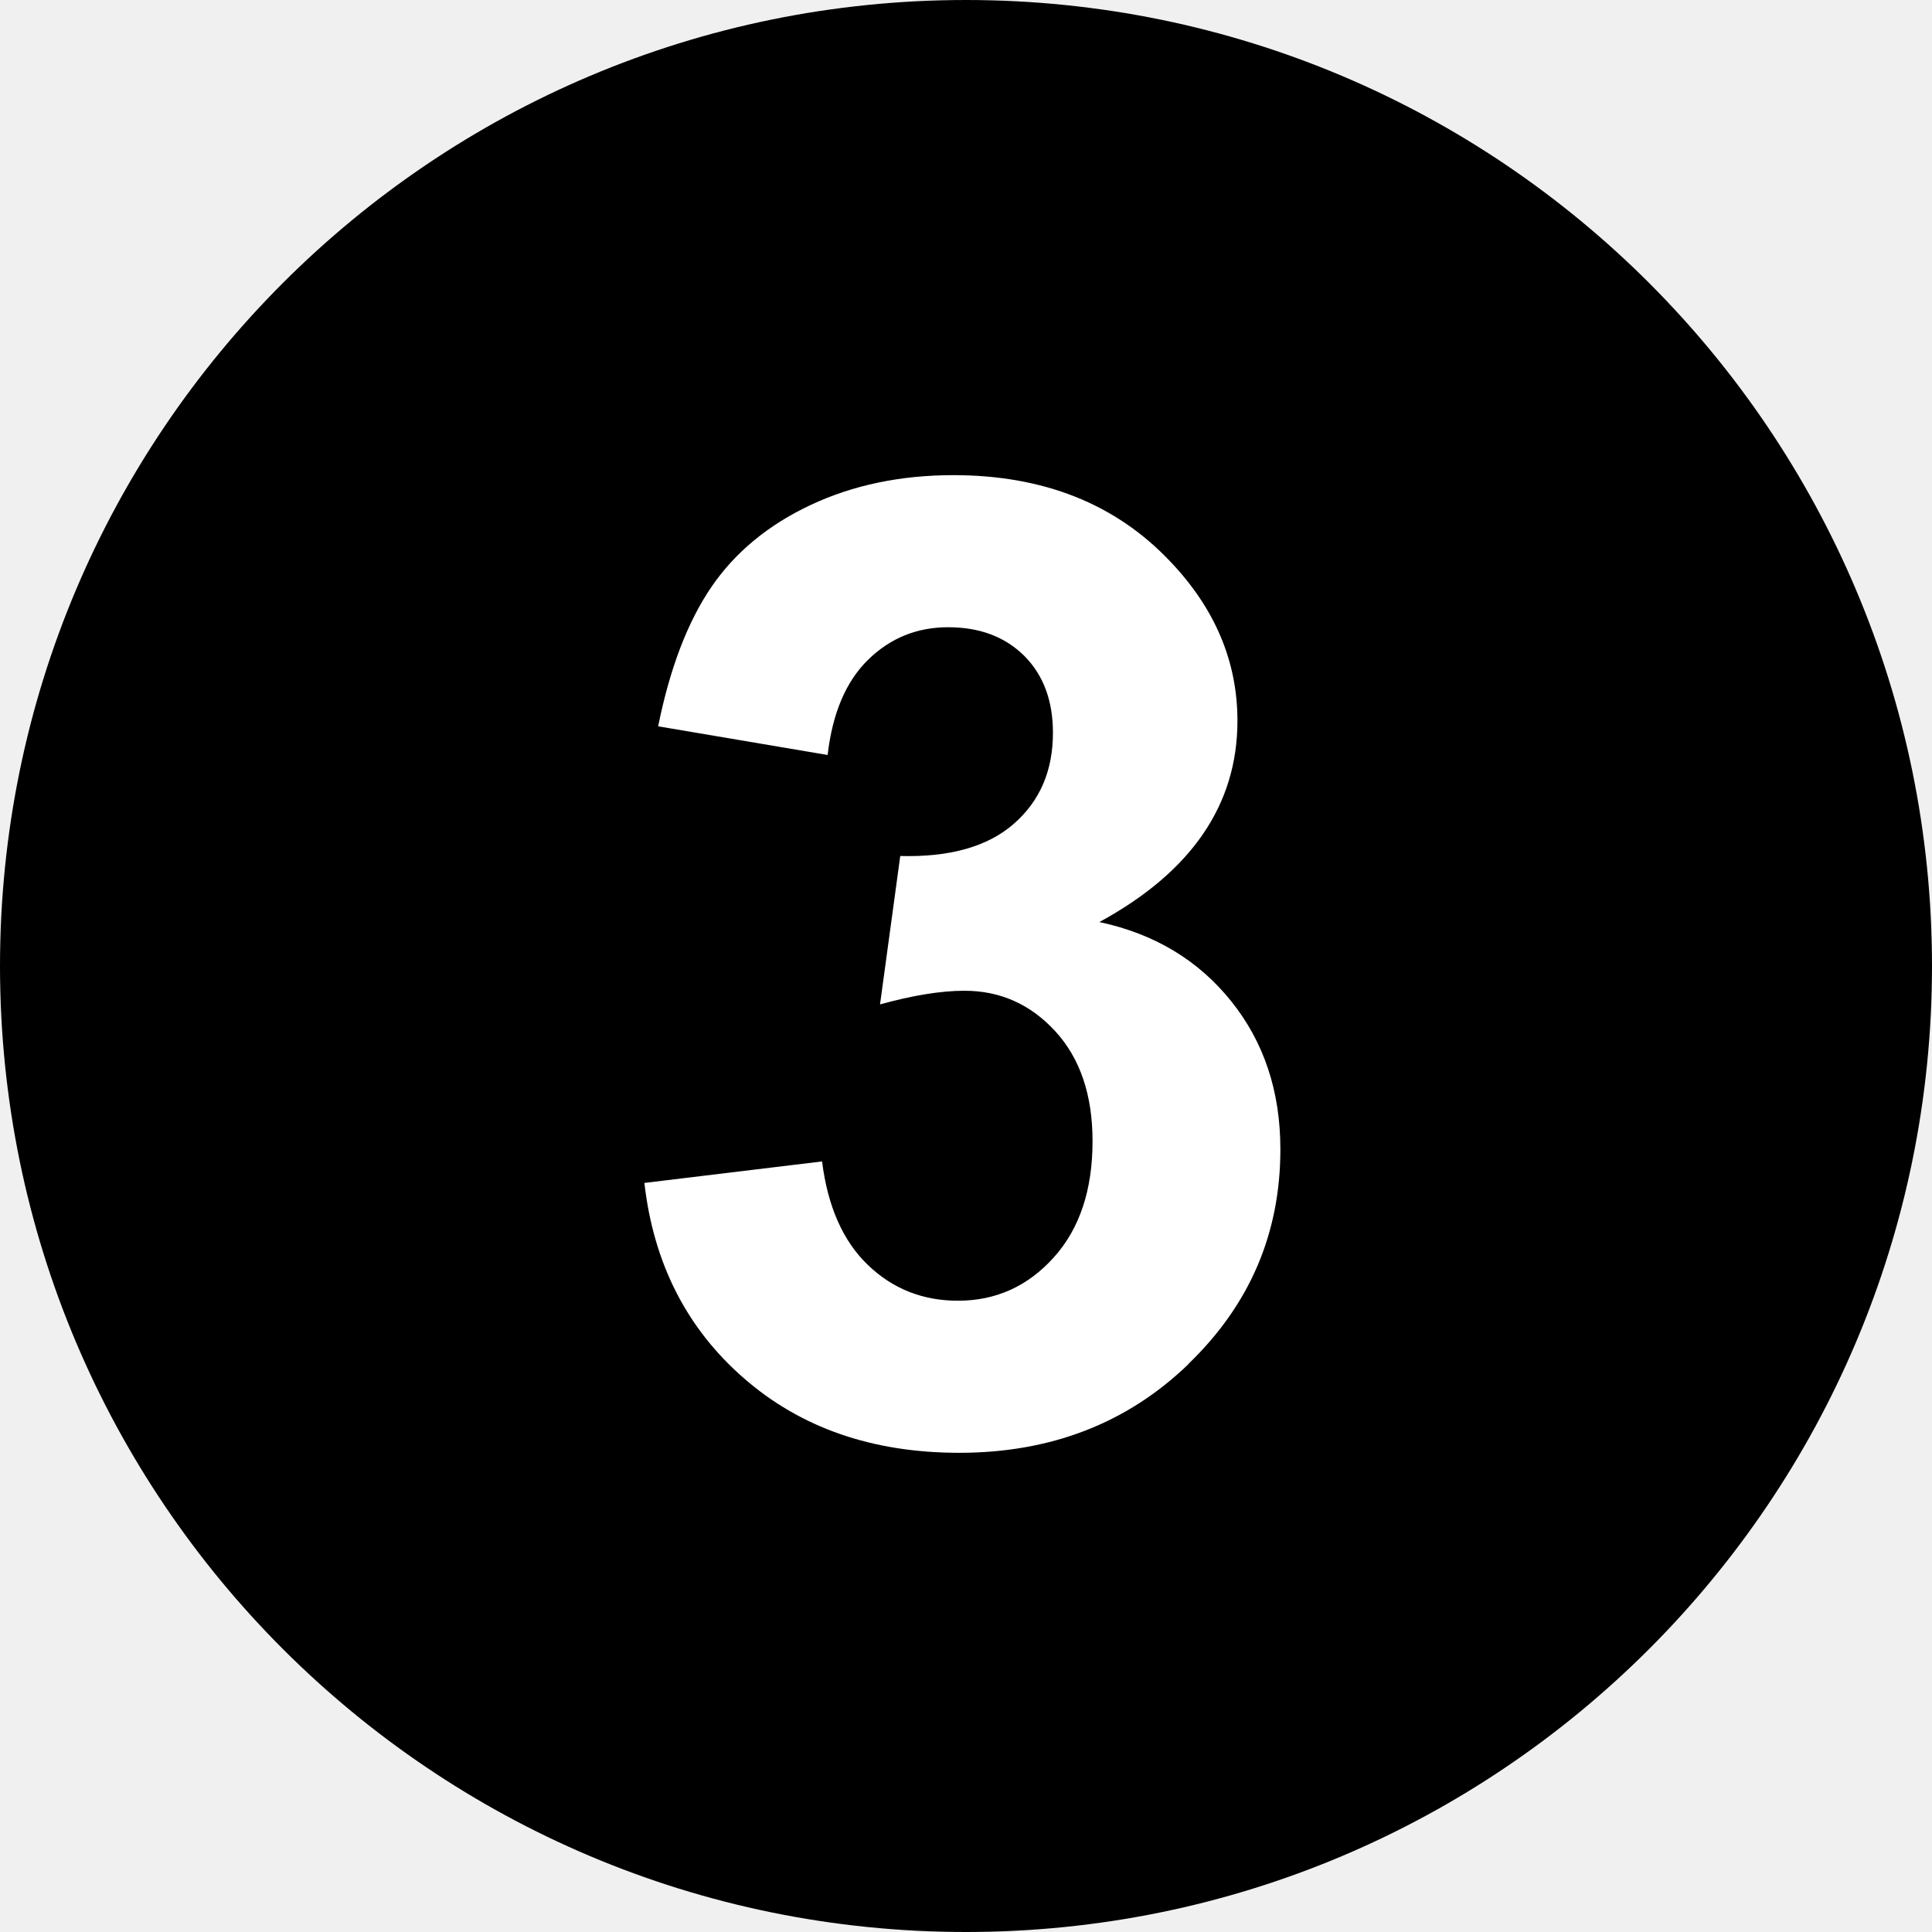
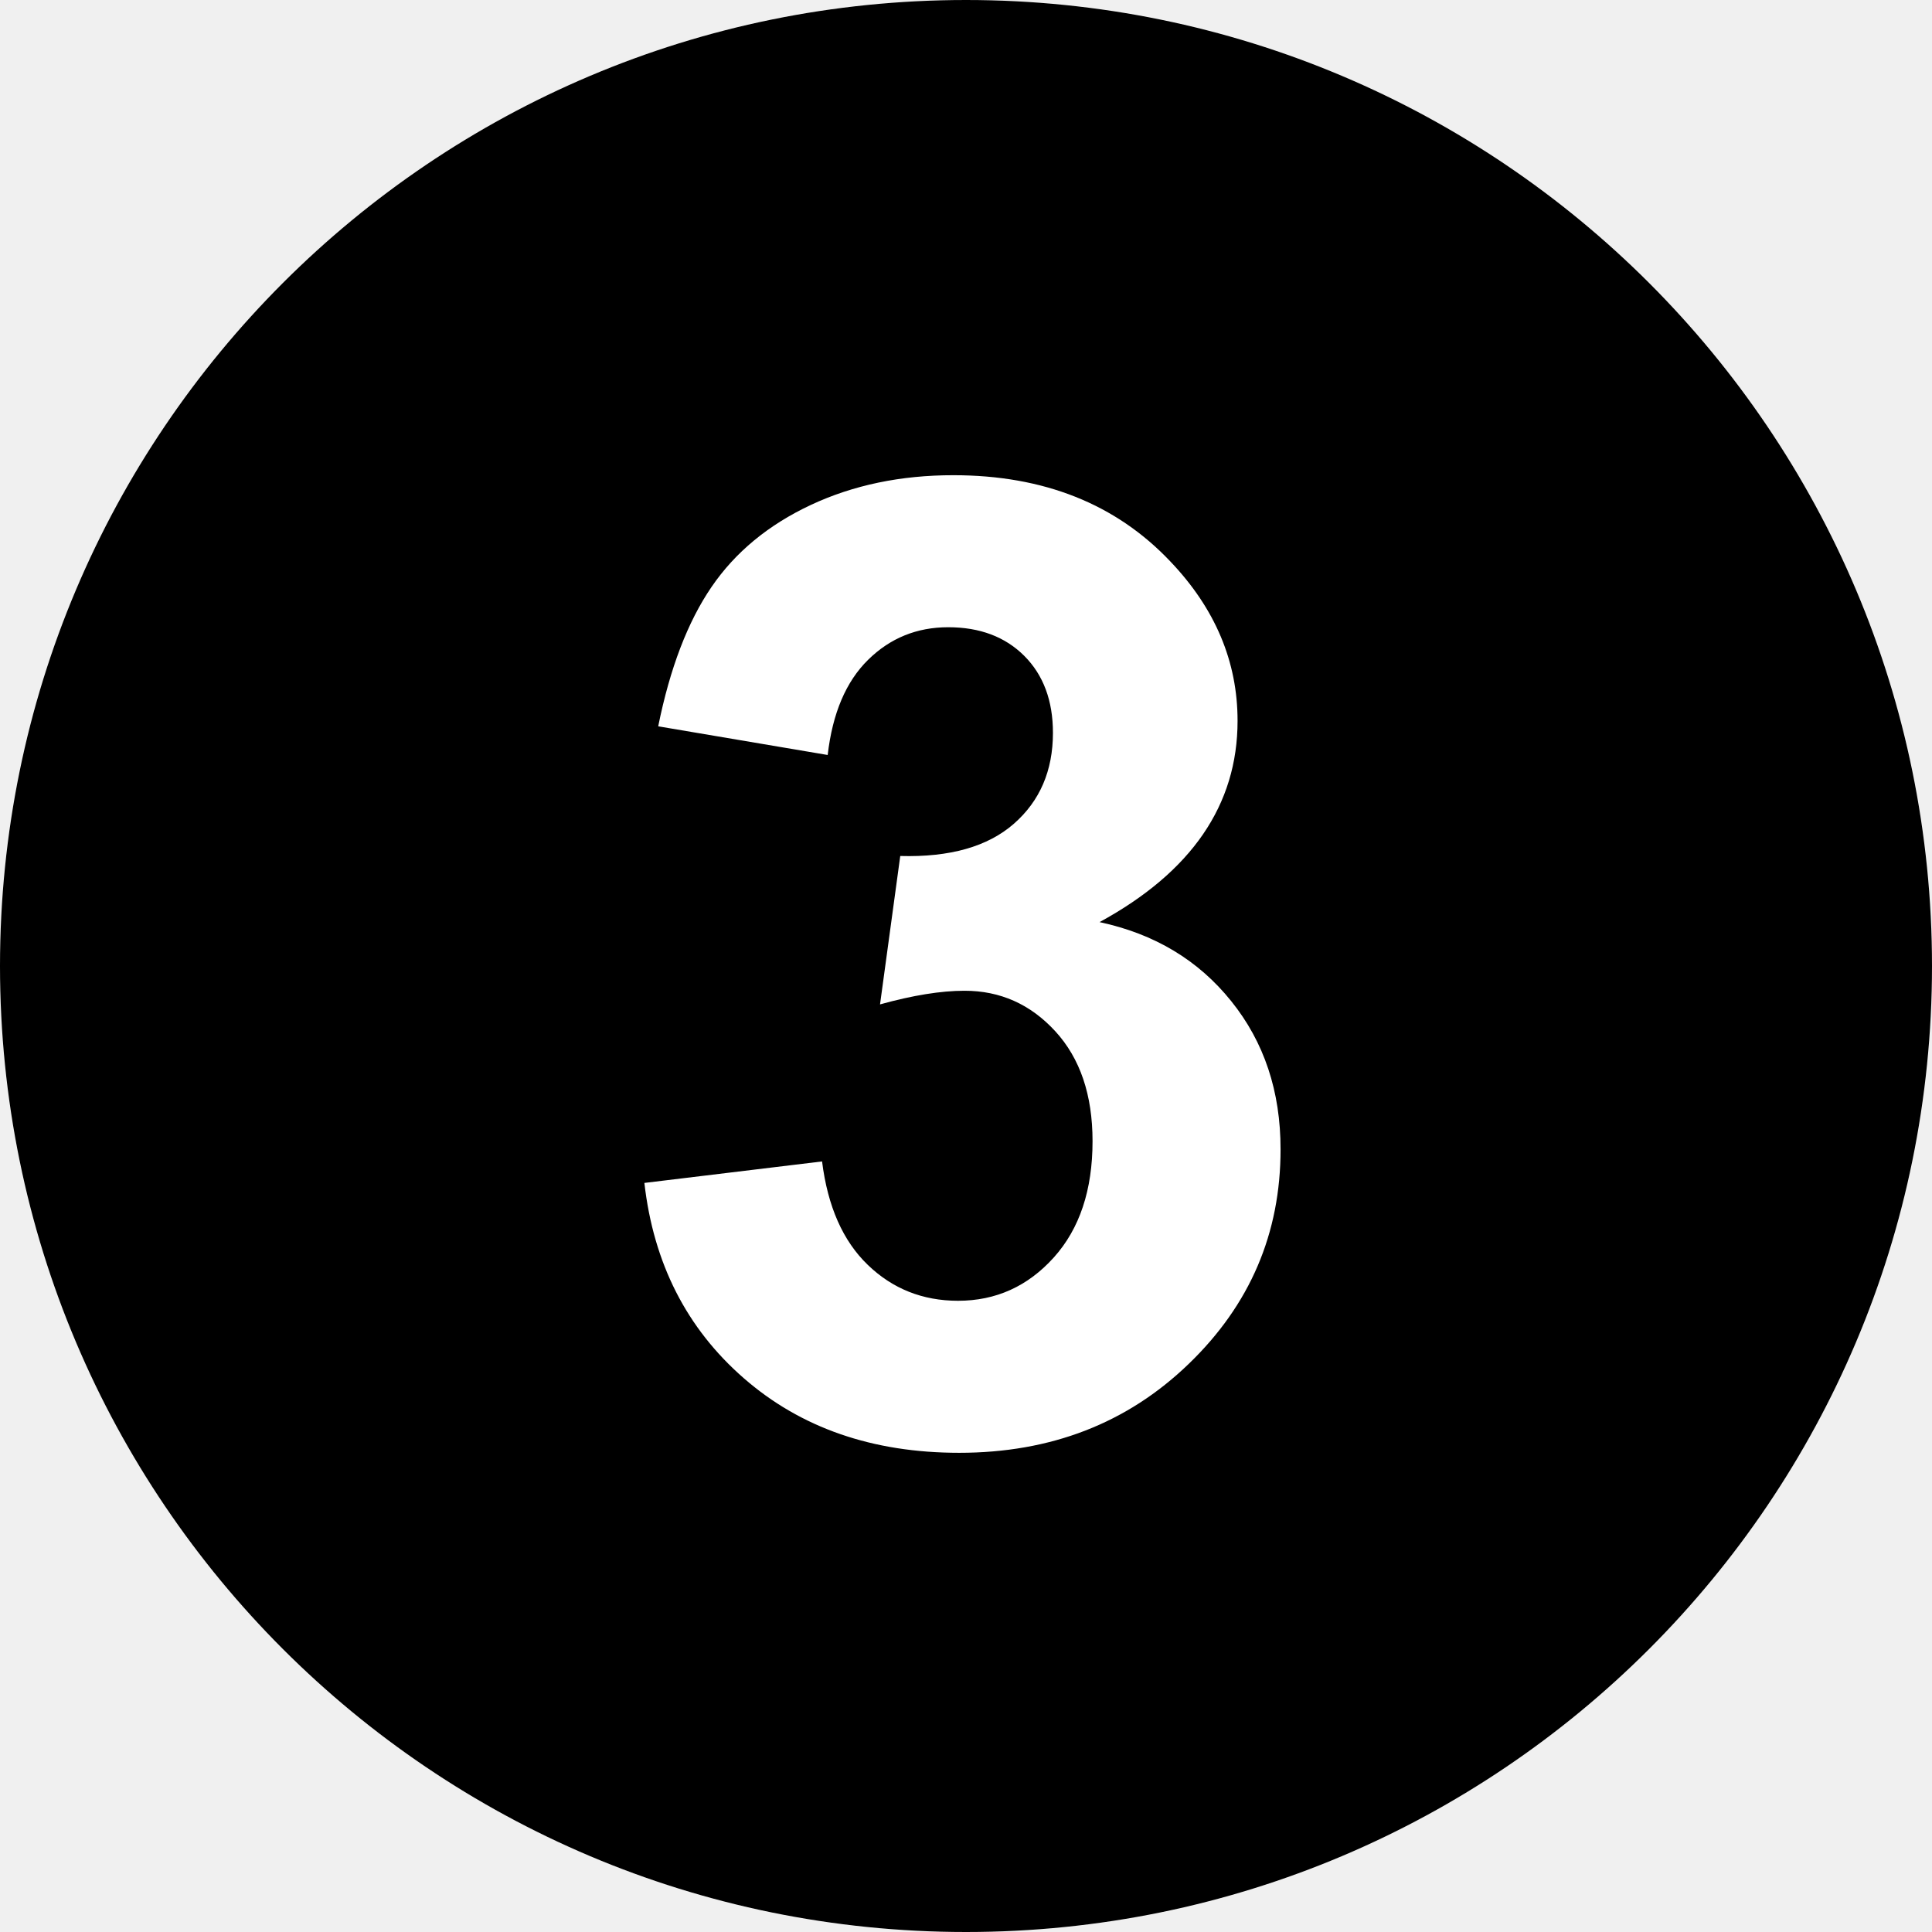
- <svg xmlns="http://www.w3.org/2000/svg" fill="#000000" width="800px" height="800px" viewBox="0 0 32 32" version="1.1" id="svg6">
-   <defs id="defs10" />
-   <circle style="fill:#ffffff;stroke-width:0.049" id="path318" cx="16" cy="16" r="16" />
-   <path d="M 16,0 C 7.163,0 0,7.163 0,16 0,24.837 7.163,32 16,32 24.837,32 32,24.837 32,16 32,7.163 24.837,0 16,0 Z m 3.686,22.593 c -1.017,0.981 -2.282,1.47 -3.798,1.47 -1.435,0 -2.625,-0.412 -3.569,-1.237 -0.946,-0.825 -1.494,-1.902 -1.646,-3.233 L 13.616,19.237 c 0.094,0.747 0.346,1.318 0.758,1.714 0.41,0.395 0.908,0.593 1.493,0.593 0.628,0 1.156,-0.239 1.586,-0.716 C 17.882,20.352 18.096,19.71 18.096,18.901 c 0,-0.764 -0.206,-1.372 -0.617,-1.82 -0.412,-0.448 -0.913,-0.671 -1.505,-0.671 -0.39,0 -0.855,0.076 -1.398,0.226 l 0.335,-2.458 c 0.822,0.022 1.45,-0.156 1.882,-0.534 0.432,-0.378 0.647,-0.88 0.647,-1.506 0,-0.533 -0.158,-0.956 -0.474,-1.274 -0.318,-0.316 -0.737,-0.475 -1.262,-0.475 -0.518,0 -0.959,0.18 -1.326,0.539 -0.367,0.359 -0.59,0.886 -0.67,1.577 l -2.807,-0.475 c 0.194,-0.962 0.489,-1.732 0.882,-2.308 0.394,-0.576 0.942,-1.028 1.644,-1.358 0.703,-0.33 1.492,-0.494 2.364,-0.494 1.493,0 2.69,0.476 3.591,1.429 0.743,0.779 1.114,1.659 1.114,2.64 0,1.392 -0.762,2.503 -2.287,3.333 0.91,0.194 1.637,0.631 2.181,1.308 0.545,0.678 0.817,1.495 0.817,2.454 0.001,1.393 -0.507,2.578 -1.524,3.558 z" id="path4" style="stroke-width:1.231" />
+ <svg xmlns="http://www.w3.org/2000/svg" width="800" height="800" viewBox="0 0 32 32">
+   <circle cx="16" cy="16" r="16" style="fill:#fff;stroke-width:.049" />
+   <path d="M16 0C7.163 0 0 7.163 0 16s7.163 16 16 16 16-7.163 16-16S24.837 0 16 0m3.686 22.593q-1.524 1.47-3.798 1.47-2.153 0-3.57-1.237-1.418-1.237-1.645-3.233l2.943-.356q.14 1.12.758 1.714.615.593 1.493.594.941 0 1.587-.717.642-.714.642-1.927 0-1.147-.617-1.82-.617-.672-1.505-.671-.584 0-1.398.226l.335-2.458q1.233.034 1.882-.534.647-.567.647-1.506 0-.798-.474-1.274-.475-.475-1.261-.475-.778 0-1.326.539-.55.54-.67 1.577l-2.807-.475q.292-1.444.883-2.308.59-.864 1.644-1.358 1.055-.494 2.364-.493 2.24 0 3.592 1.429 1.114 1.169 1.113 2.64 0 2.088-2.286 3.333 1.365.292 2.18 1.308.819 1.016.818 2.454.002 2.09-1.524 3.558" style="stroke-width:1.231" />
</svg>
